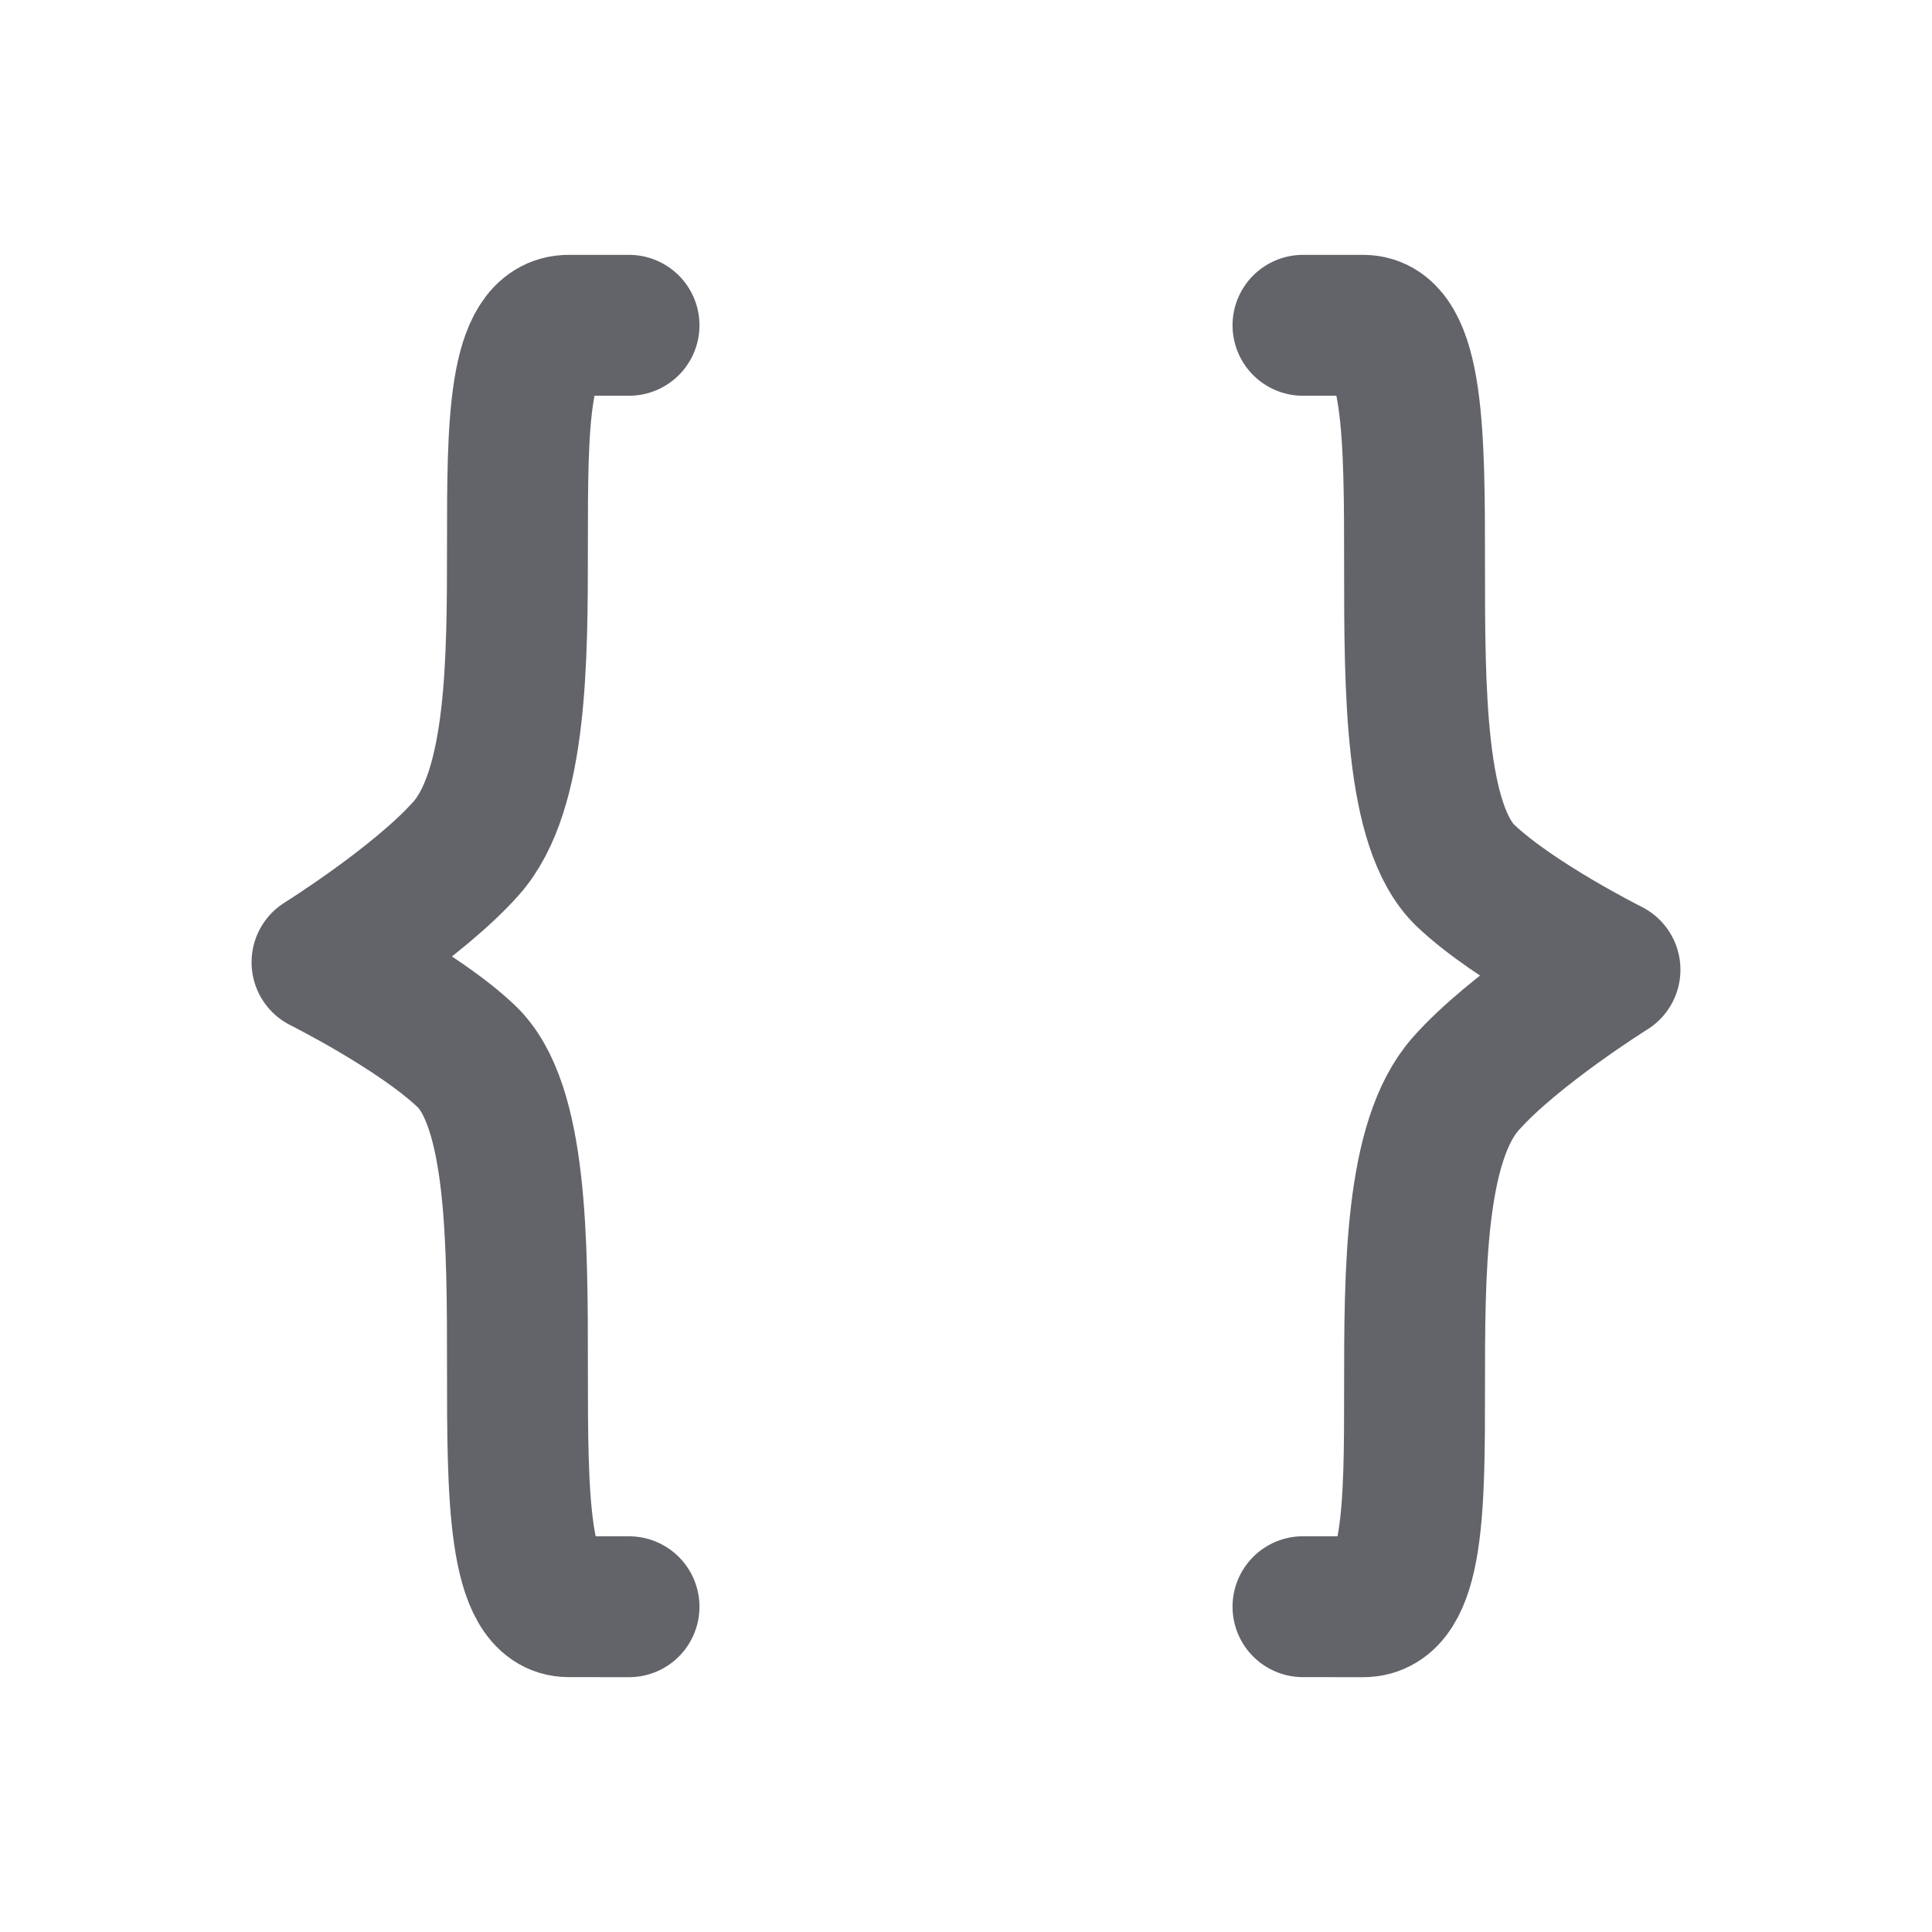
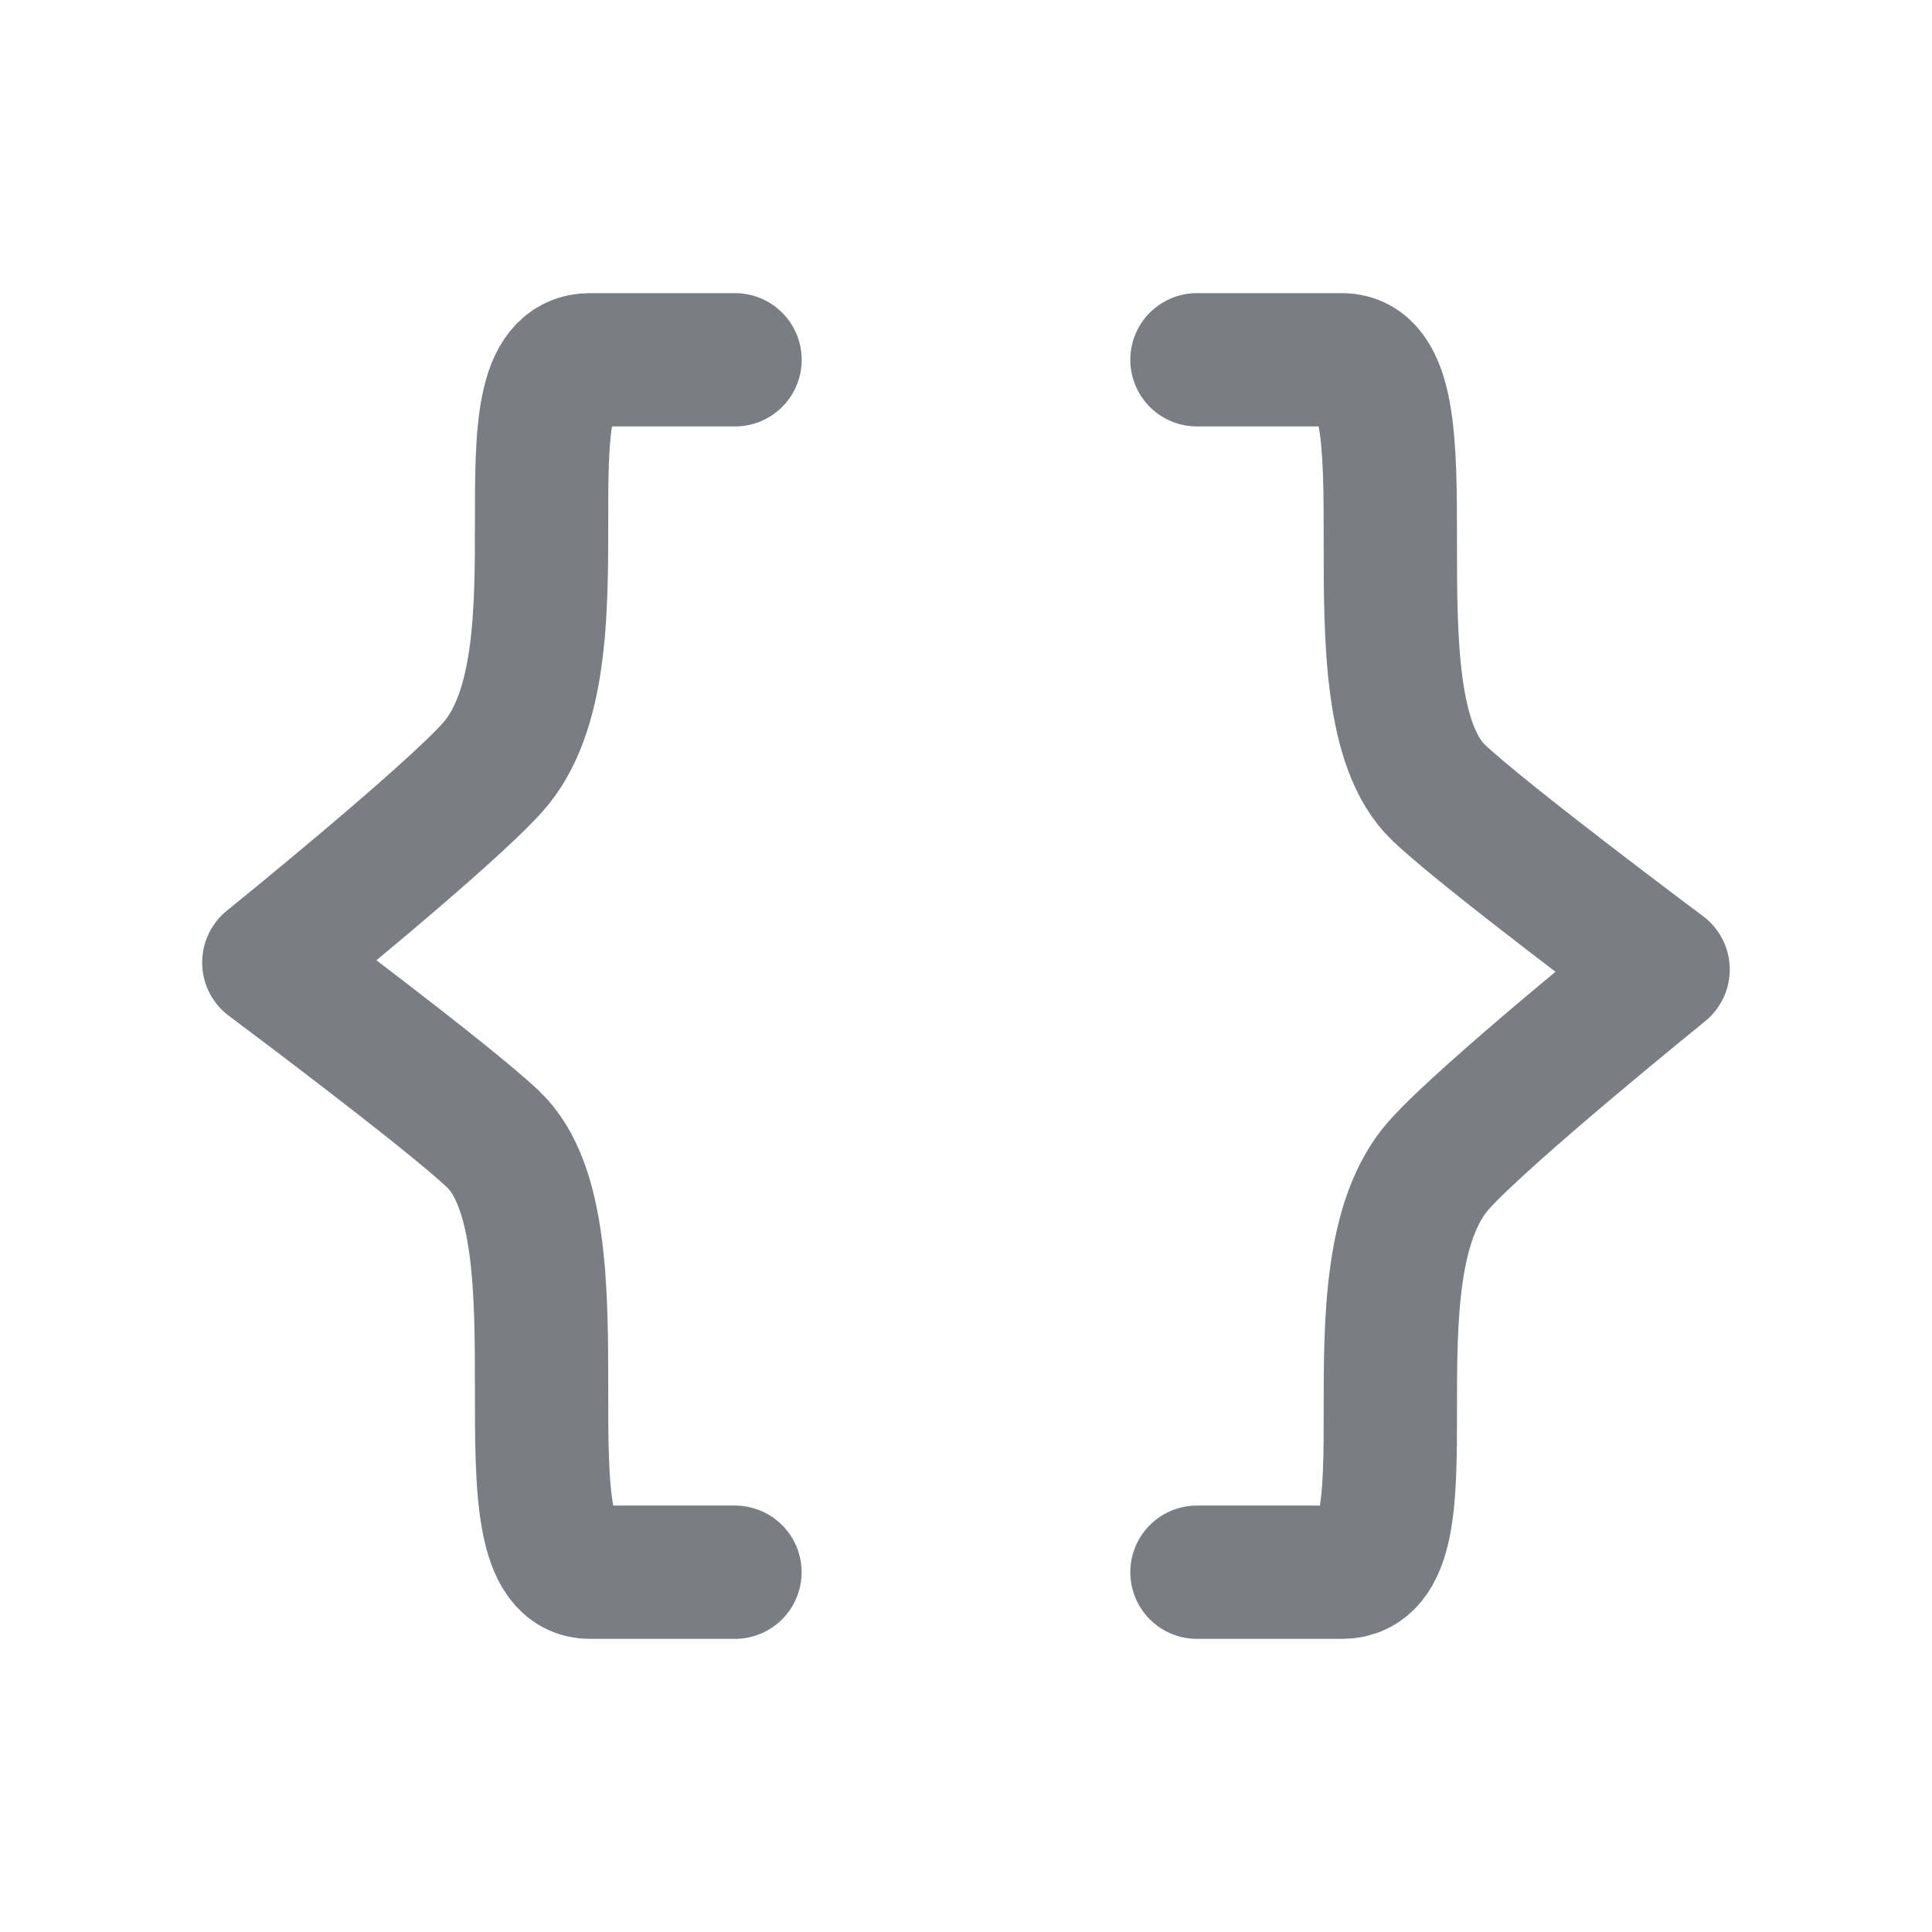
- <svg xmlns="http://www.w3.org/2000/svg" width="48" height="48" viewBox="0 0 48 48" fill="none">
-   <path d="M15.628 8.082L14.131 8.082C11.581 8.082 14.131 18.206 11.581 21.077C10.398 22.41 8 23.907 8 23.907C8 23.907 10.37 25.091 11.581 26.238C14.131 28.654 11.581 39.918 14.131 39.918L15.628 39.919M32.372 39.918L33.869 39.919C36.419 39.919 33.869 29.794 36.419 26.923C37.602 25.59 40 24.093 40 24.093C40 24.093 37.63 22.909 36.419 21.762C33.869 19.346 36.419 8.082 33.869 8.082L32.372 8.082" stroke="#62646A" stroke-width="3.5" stroke-linecap="round" stroke-linejoin="round" />
+ <svg xmlns="http://www.w3.org/2000/svg" width="22" height="22" viewBox="0 0 22 22" fill="none" version="1.1" id="svg1">
+   <defs id="defs1" />
+   <path d="M 8.37,4.097 6.72,4.097 c -1.106,0 0,3.391 -1.106,4.636 -0.513,0.578 -2.553,2.227 -2.553,2.227 0,0 2.028,1.513 2.553,2.011 1.106,1.047 0,4.932 1.106,4.932 l 1.649,1.3e-4 m 5.261,-1.3e-4 1.649,1.3e-4 c 1.106,0 0,-3.391 1.106,-4.636 0.513,-0.578 2.553,-2.227 2.553,-2.227 0,0 -2.028,-1.513 -2.553,-2.011 -1.106,-1.047 0,-4.932 -1.106,-4.932 L 13.63,4.097" stroke="#7b7d85" stroke-width="1.518" stroke-linecap="round" stroke-linejoin="round" id="path1" />
</svg>
